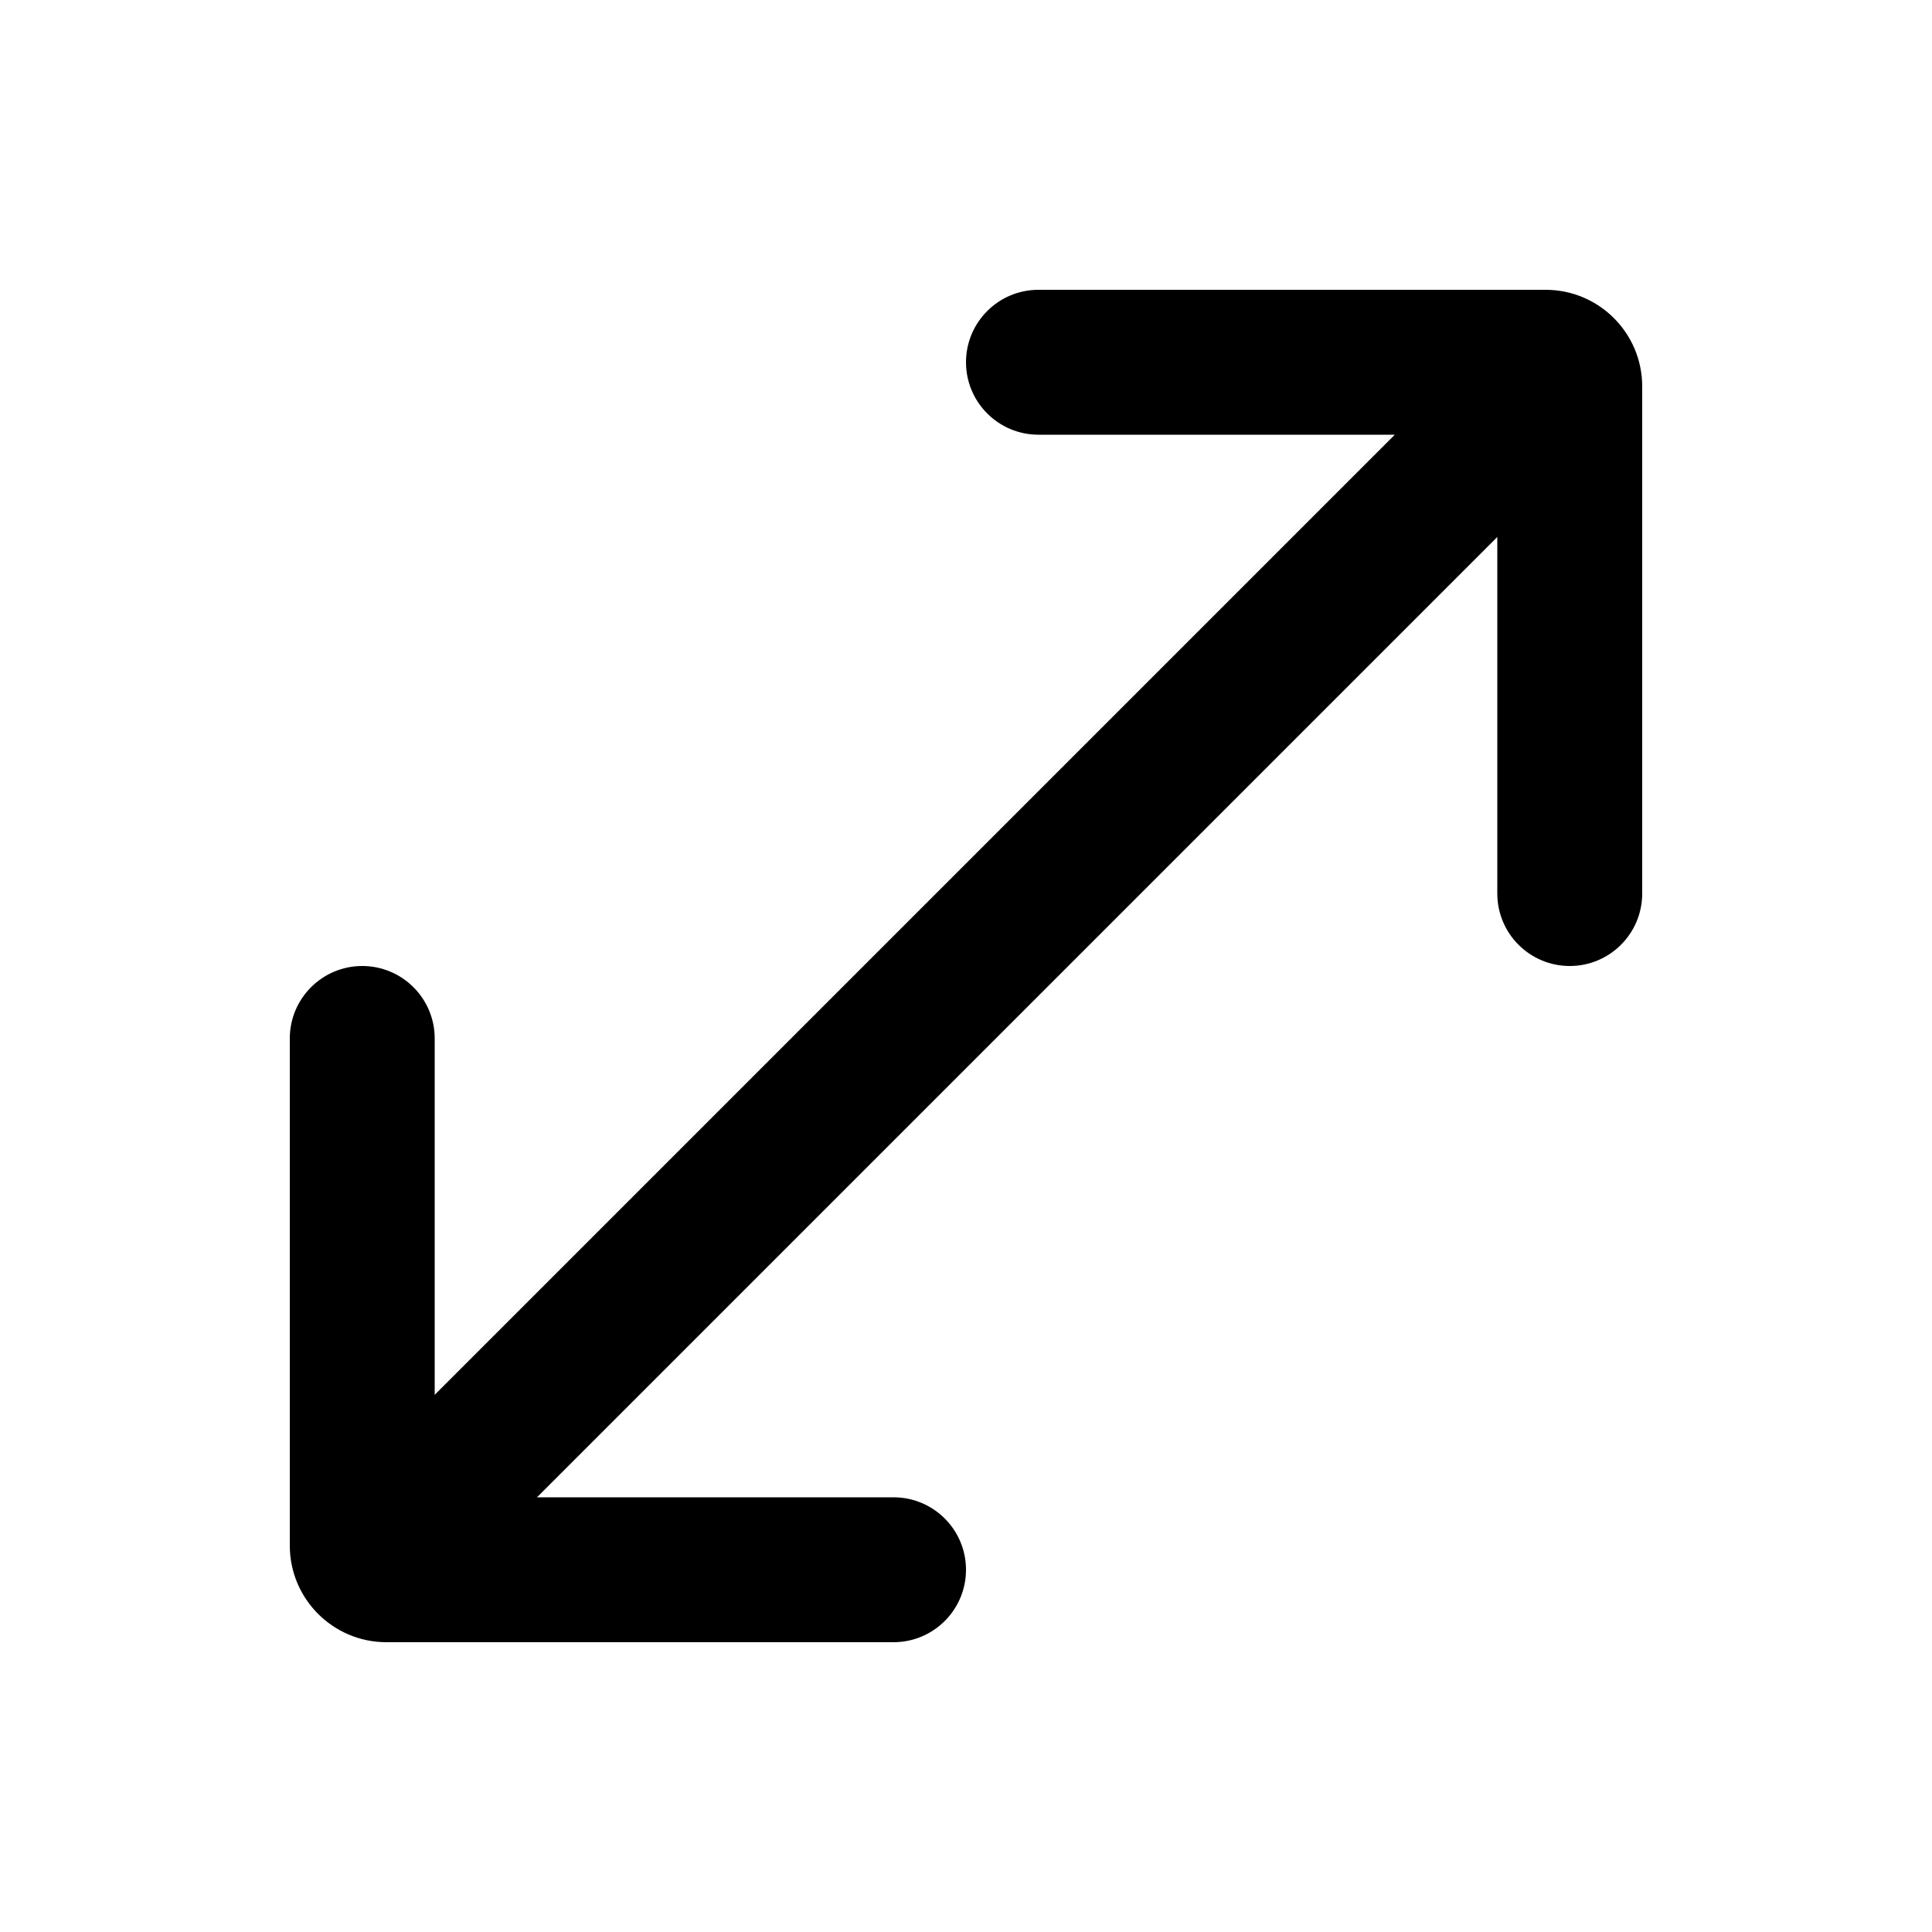
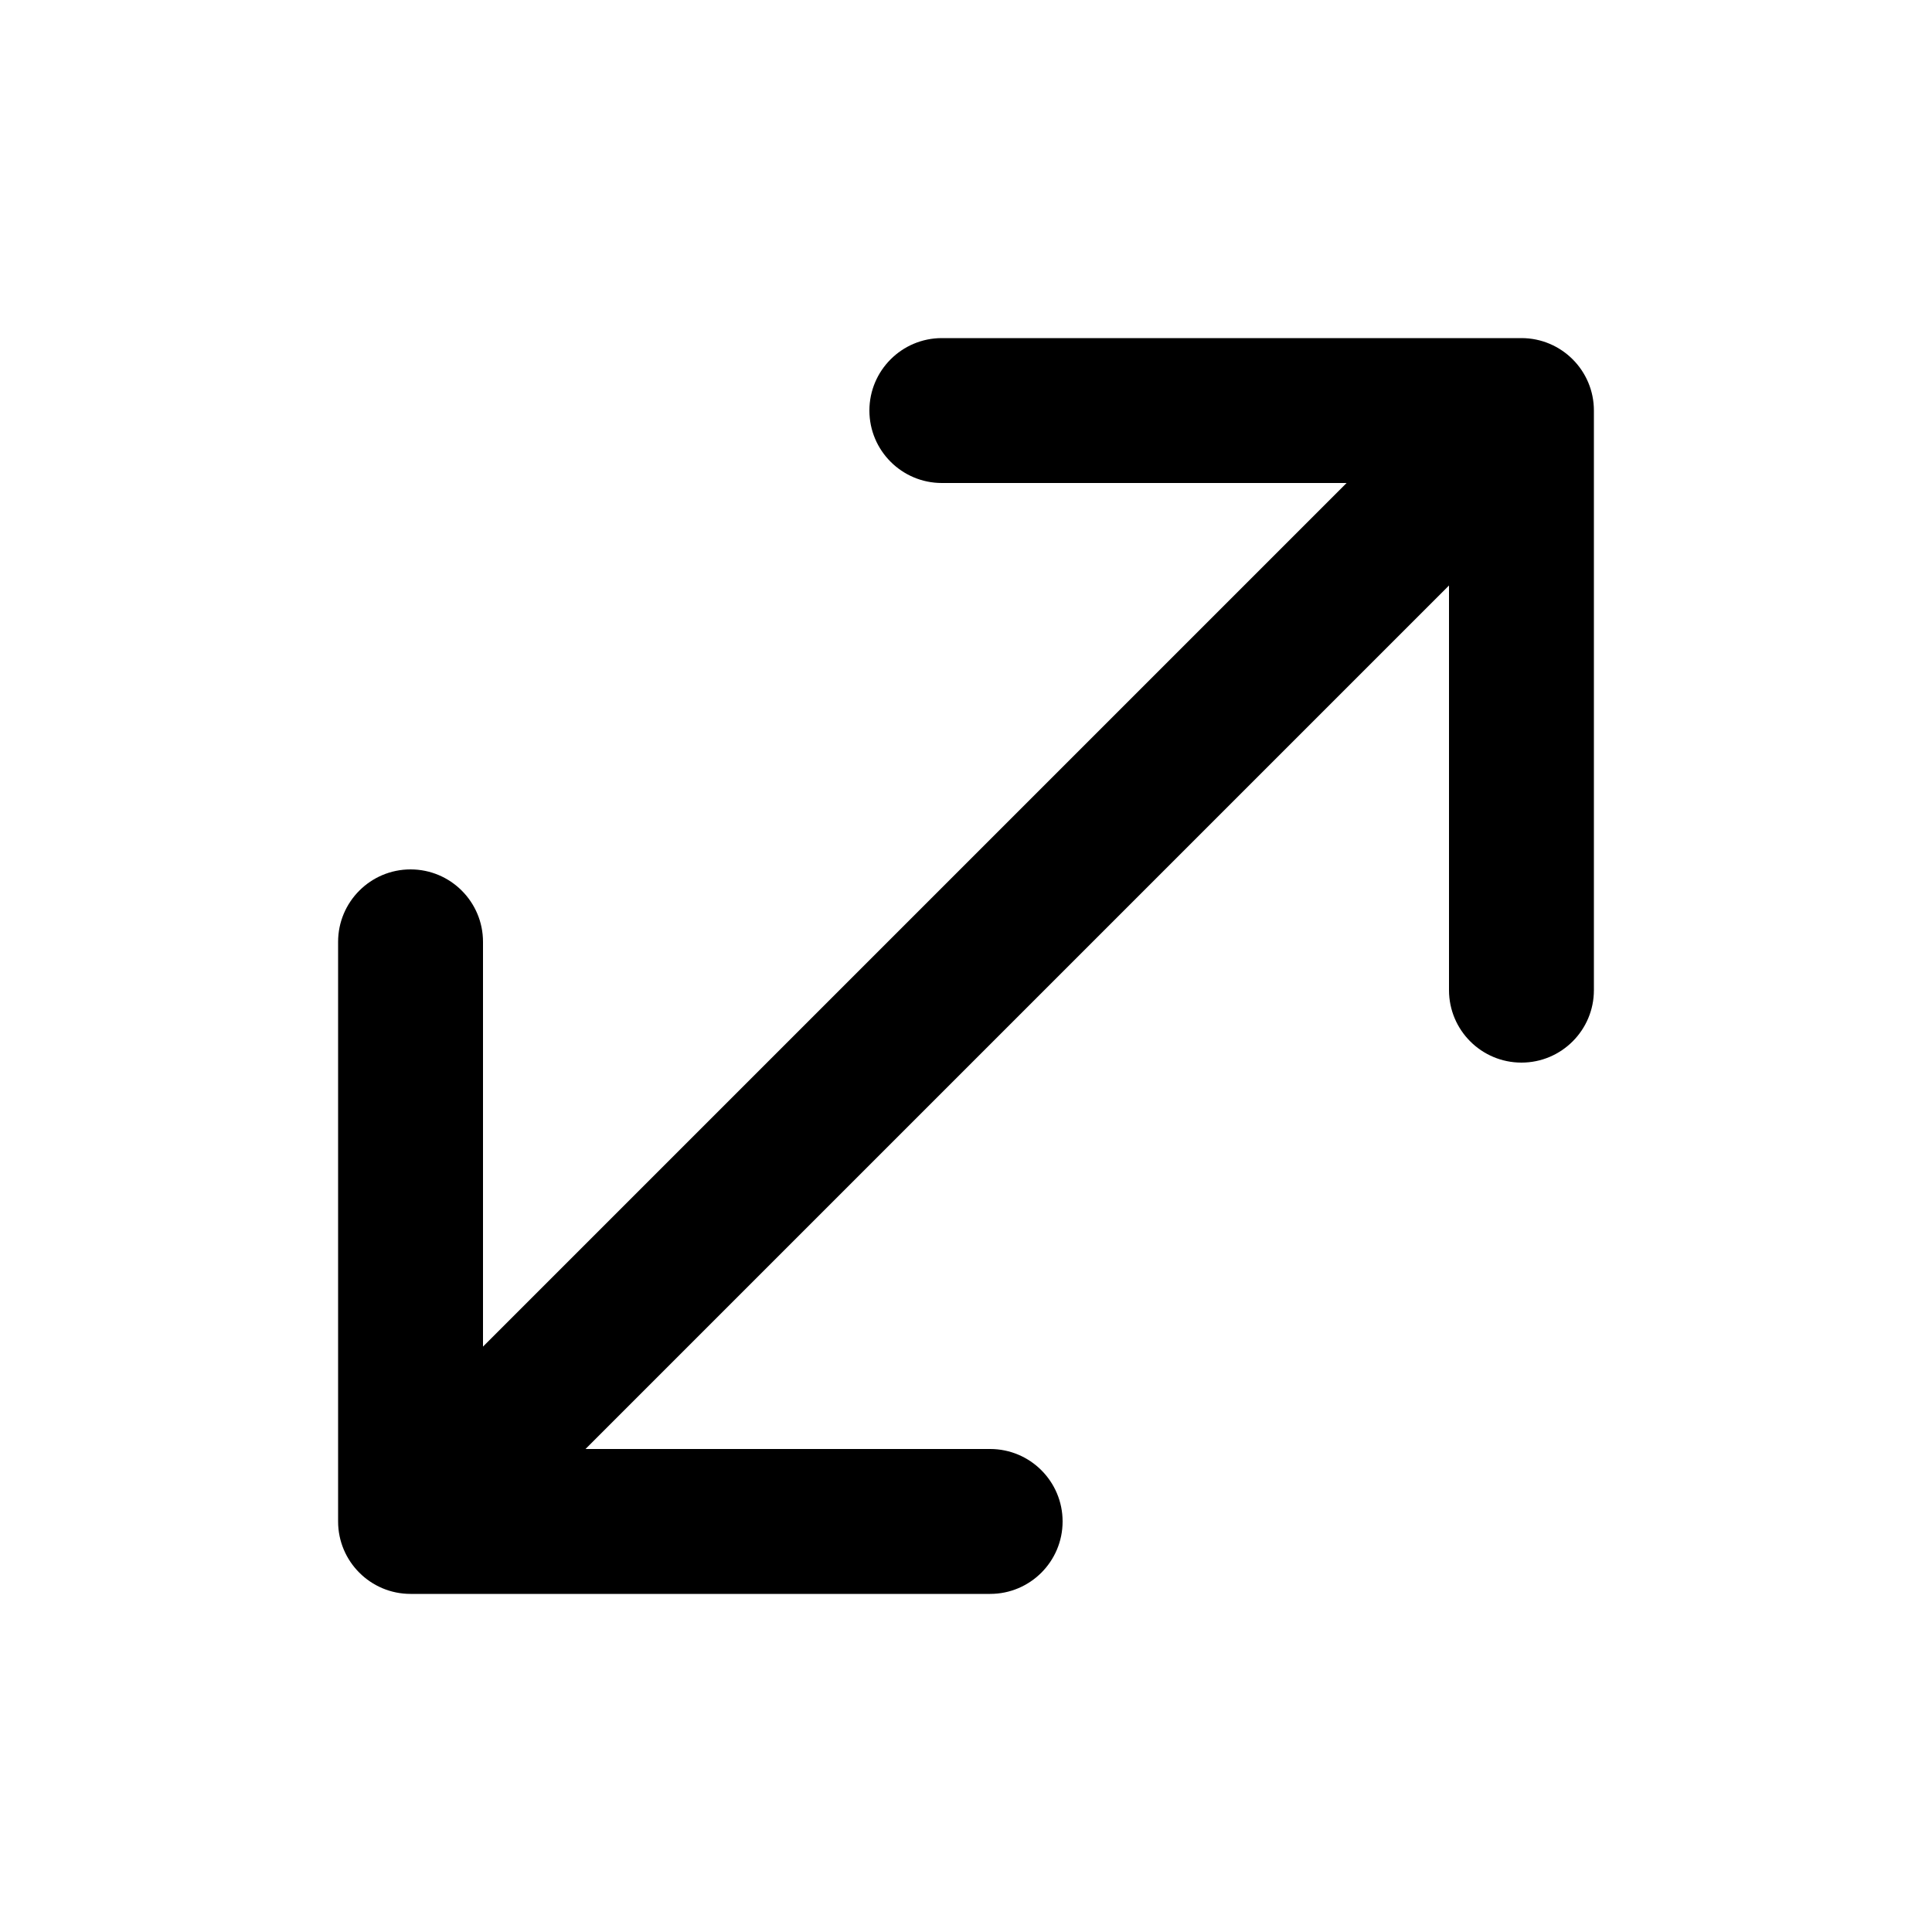
<svg xmlns="http://www.w3.org/2000/svg" viewBox="0 0 20 20" fill="none">
-   <path d="M16 3C16.552 3 17 3.448 17 4V9.25C17 9.664 16.664 10 16.25 10C15.836 10 15.5 9.664 15.5 9.25V5.559L5.559 15.5H9.25C9.664 15.5 10 15.836 10 16.25C10 16.664 9.664 17 9.25 17H4C3.448 17 3 16.552 3 16V10.75C3 10.336 3.336 10 3.75 10C4.164 10 4.5 10.336 4.5 10.75V14.439L14.439 4.5H10.75C10.336 4.5 10 4.164 10 3.75C10 3.336 10.336 3 10.75 3H16Z" fill="currentColor" />
+   <path d="M15.75 3.5C16.164 3.5 16.5 3.836 16.5 4.25V10.25C16.5 10.664 16.164 11 15.75 11C15.336 11 15 10.664 15 10.25V6.061L6.061 15H10.25C10.664 15 11 15.336 11 15.75C11 16.164 10.664 16.5 10.25 16.5H4.25C3.836 16.5 3.5 16.164 3.5 15.75V9.75C3.5 9.336 3.836 9 4.25 9C4.664 9 5 9.336 5 9.75V13.94L13.94 5H9.75C9.336 5 9 4.664 9 4.25C9 3.836 9.336 3.5 9.75 3.5H15.75Z" fill="currentColor" />
</svg>
